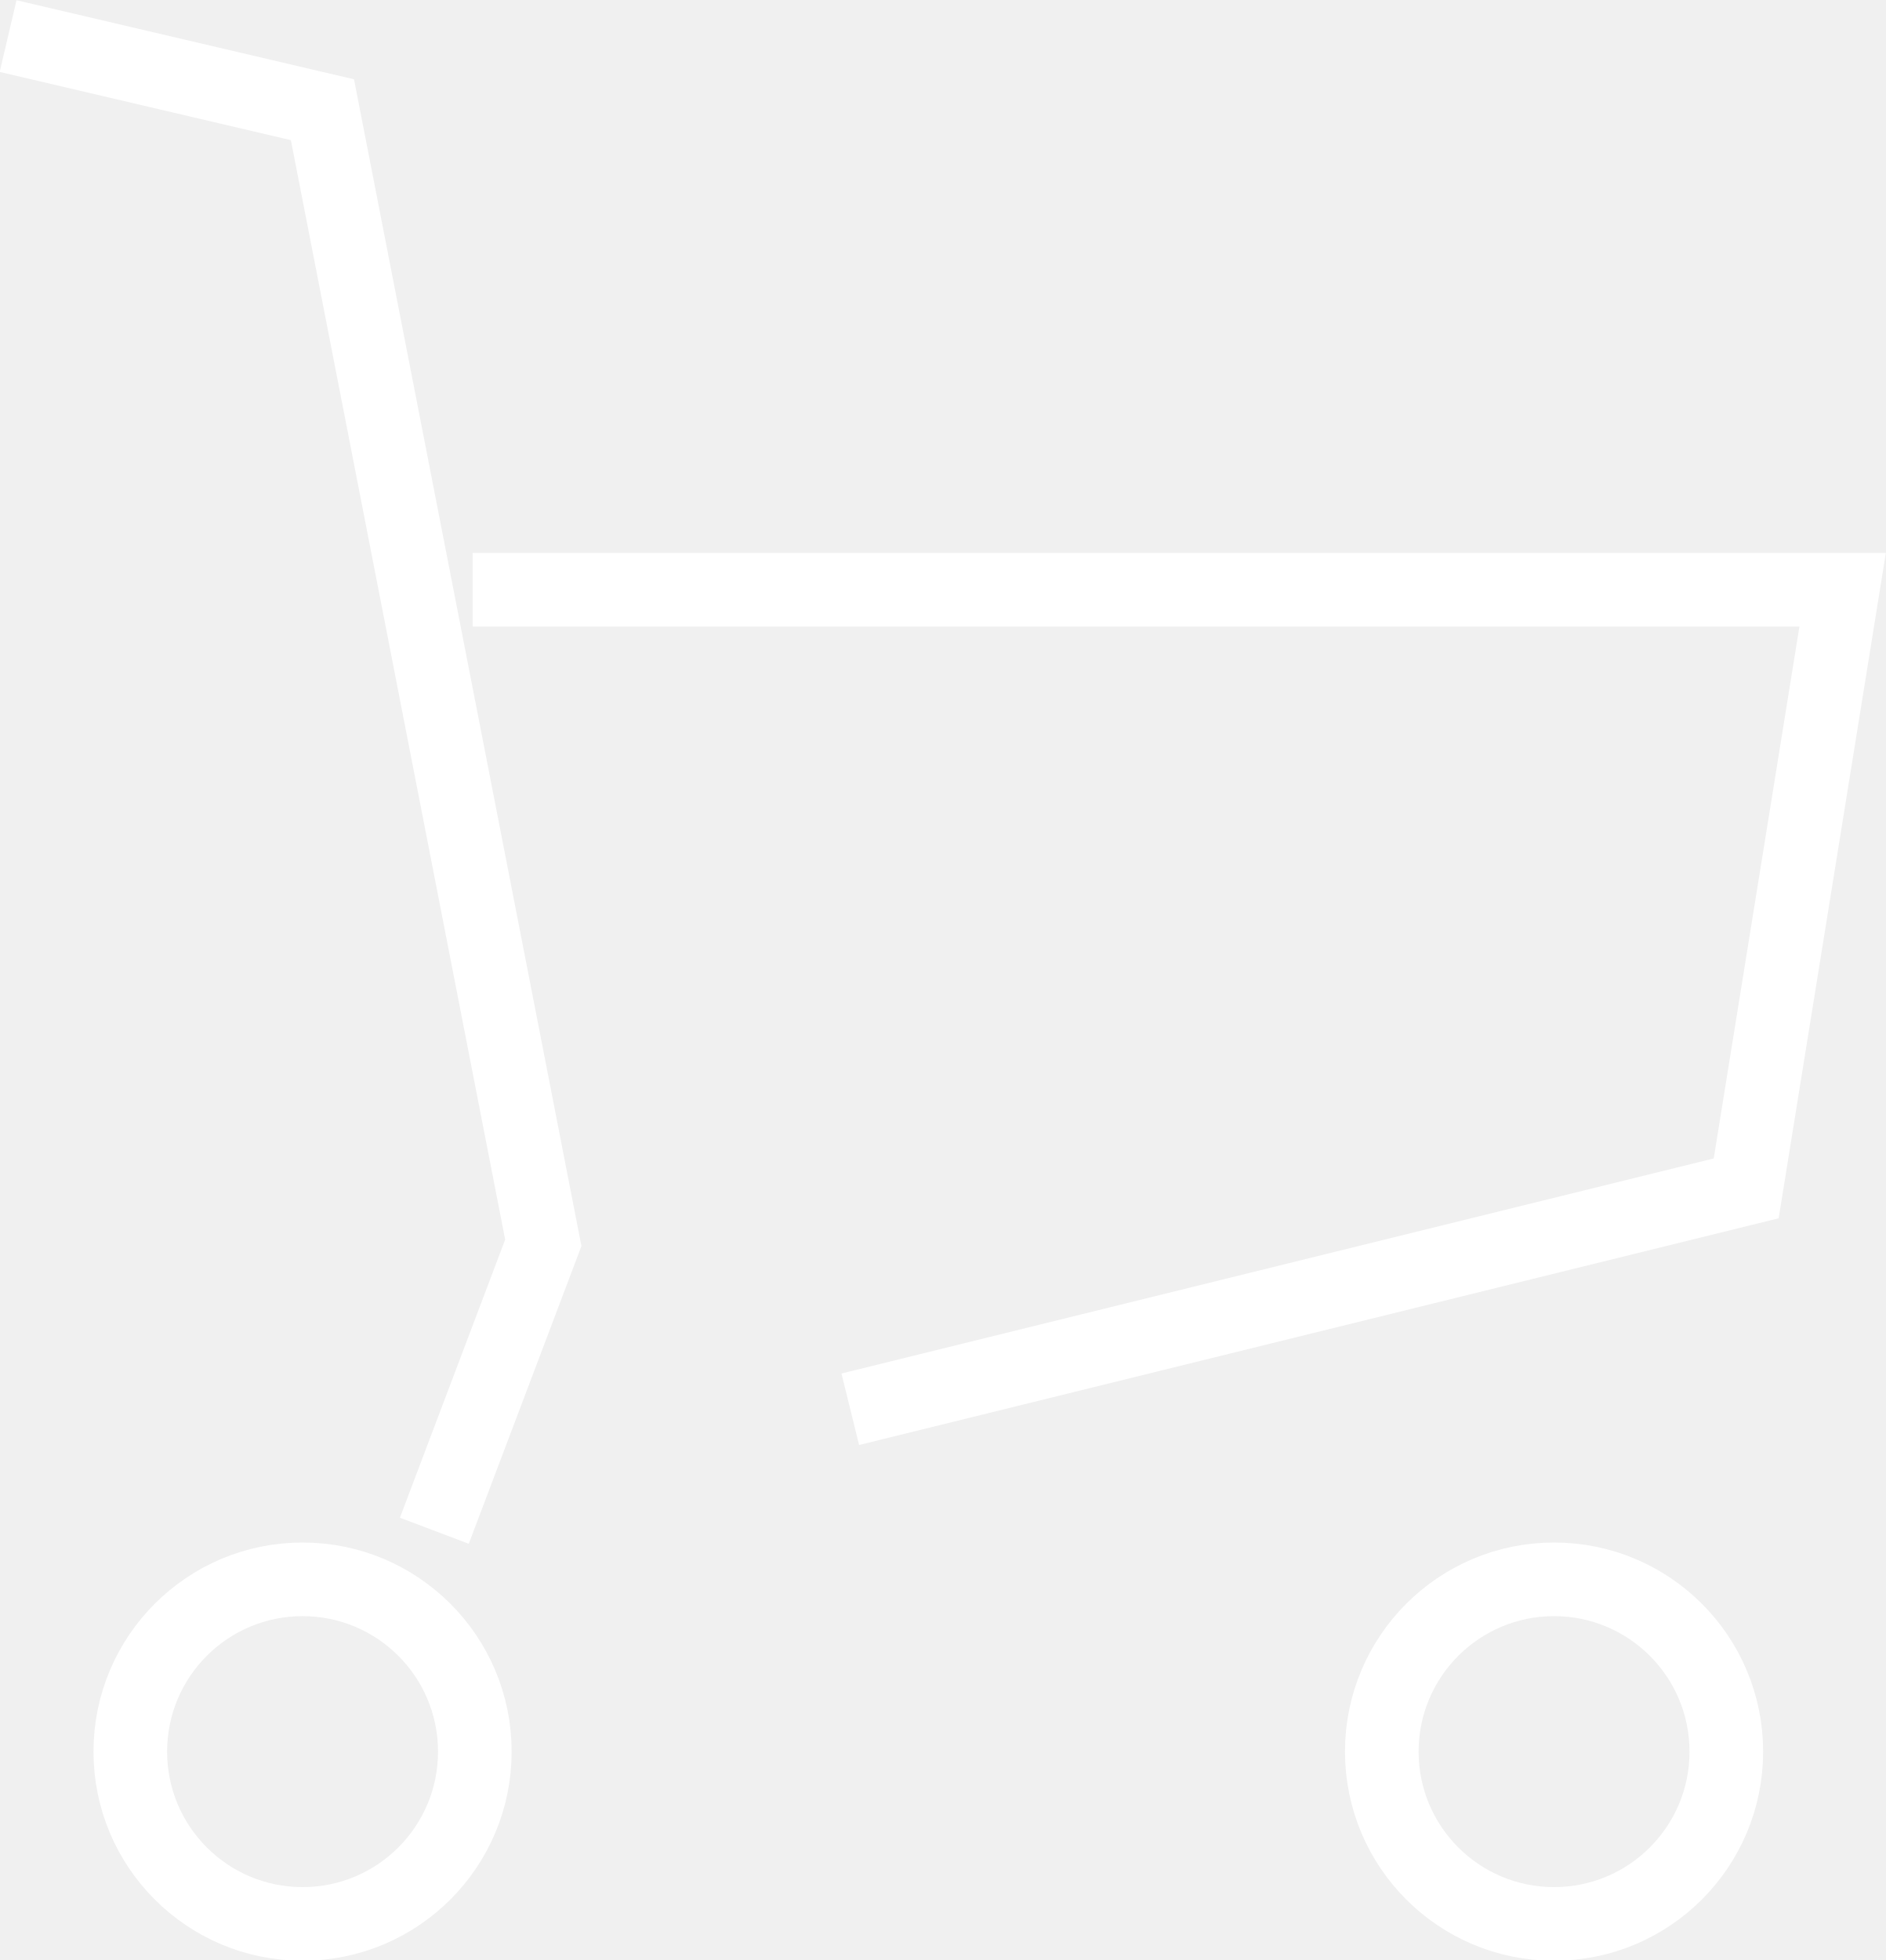
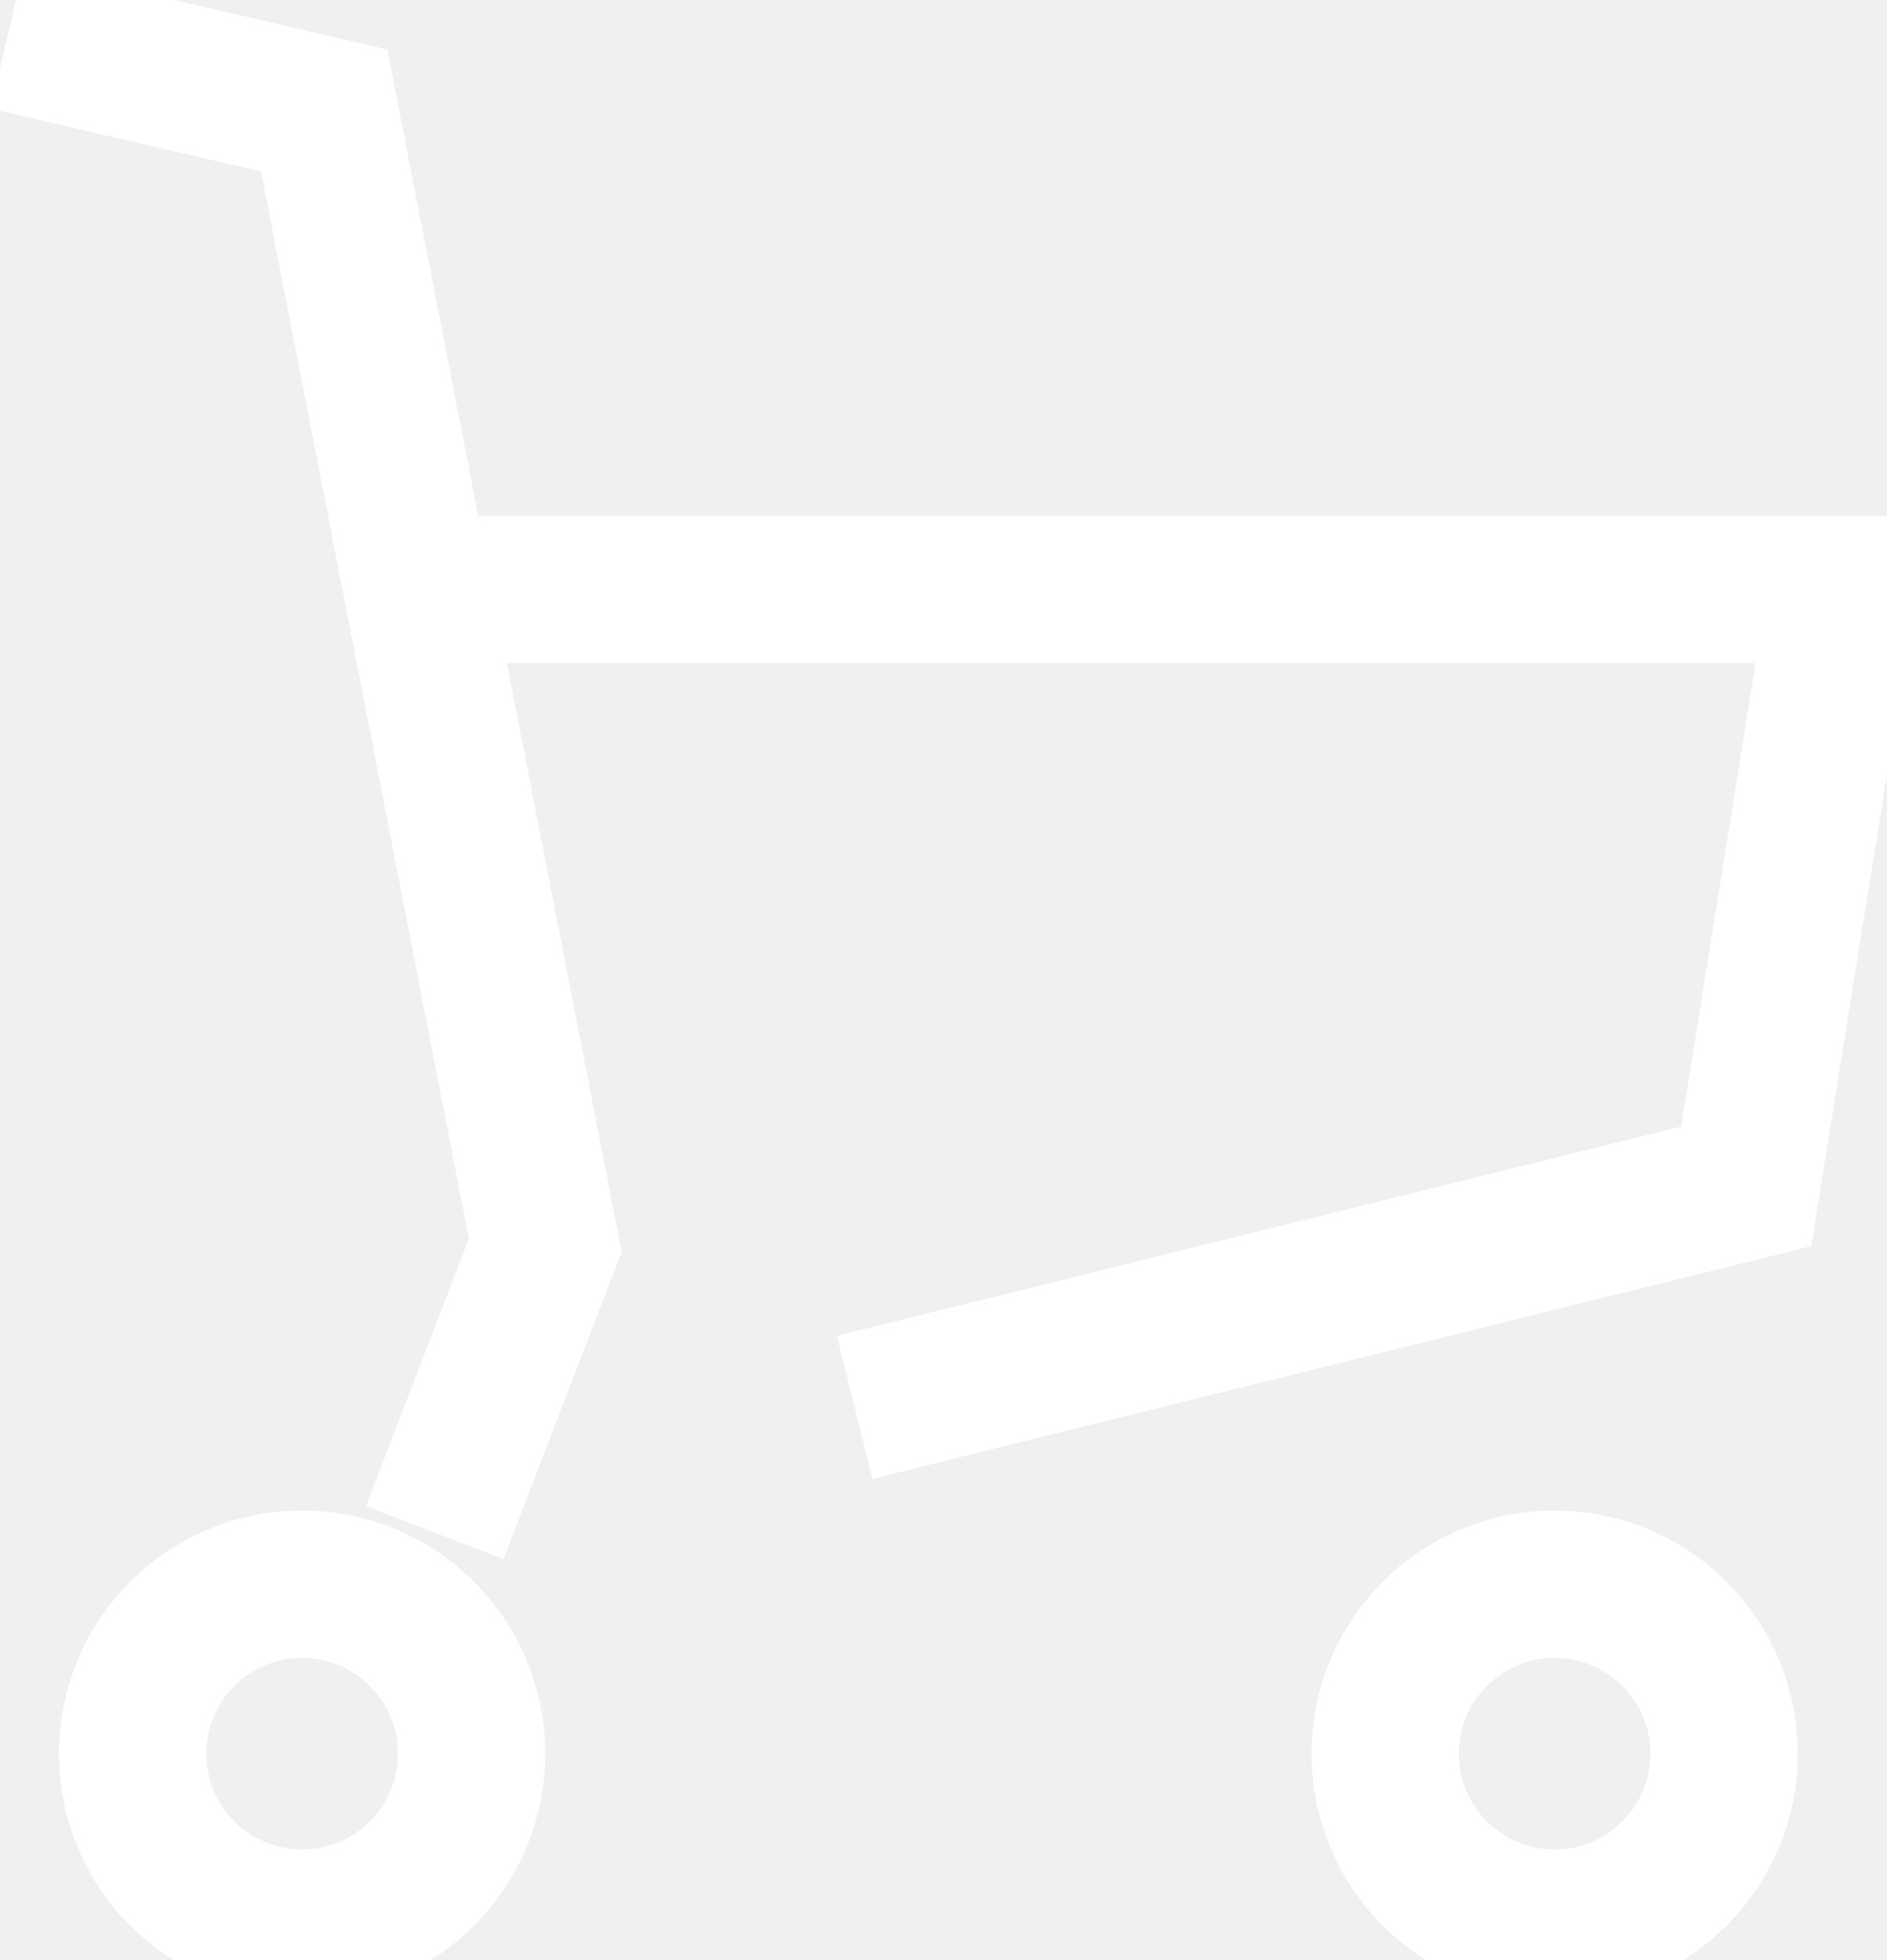
- <svg xmlns="http://www.w3.org/2000/svg" id="編集モード" width="25.61" height="26.62" viewBox="0 0 25.61 26.62">
-   <defs>
-     <style>.cls-1{fill:none;stroke:#fff;stroke-miterlimit:10;}</style>
-   </defs>
-   <polyline class="cls-1" points="0.11 0.49 4.38 1.49 7.38 16.88 5.9 20.79" />
-   <polyline class="cls-1" points="6.42 8.01 25.03 8.01 23.72 16.14 11.55 19.14" />
-   <circle class="cls-1" cx="4.11" cy="23.79" r="2.34" />
-   <circle class="cls-1" cx="21.11" cy="23.79" r="2.34" />
+ <svg xmlns="http://www.w3.org/2000/svg" version="1.1" id="編集モード" x="0px" y="0px" viewBox="0 0 25.6 26.6" style="enable-background:new 0 0 25.6 26.6;" xml:space="preserve">
+   <style type="text/css">
+ 	.st0{fill:none;stroke:#FFFFFF;stroke-width:2;stroke-miterlimit:10;}
+ </style>
+   <polyline class="st0" points="0.1,0.5 4.4,1.5 7.4,16.9 5.9,20.8 " />
+   <polyline class="st0" points="6.4,8 25,8 23.7,16.1 11.6,19.1 " />
+   <circle class="st0" cx="4.1" cy="23.8" r="2.3" />
+   <circle class="st0" cx="21.1" cy="23.8" r="2.3" />
</svg>
